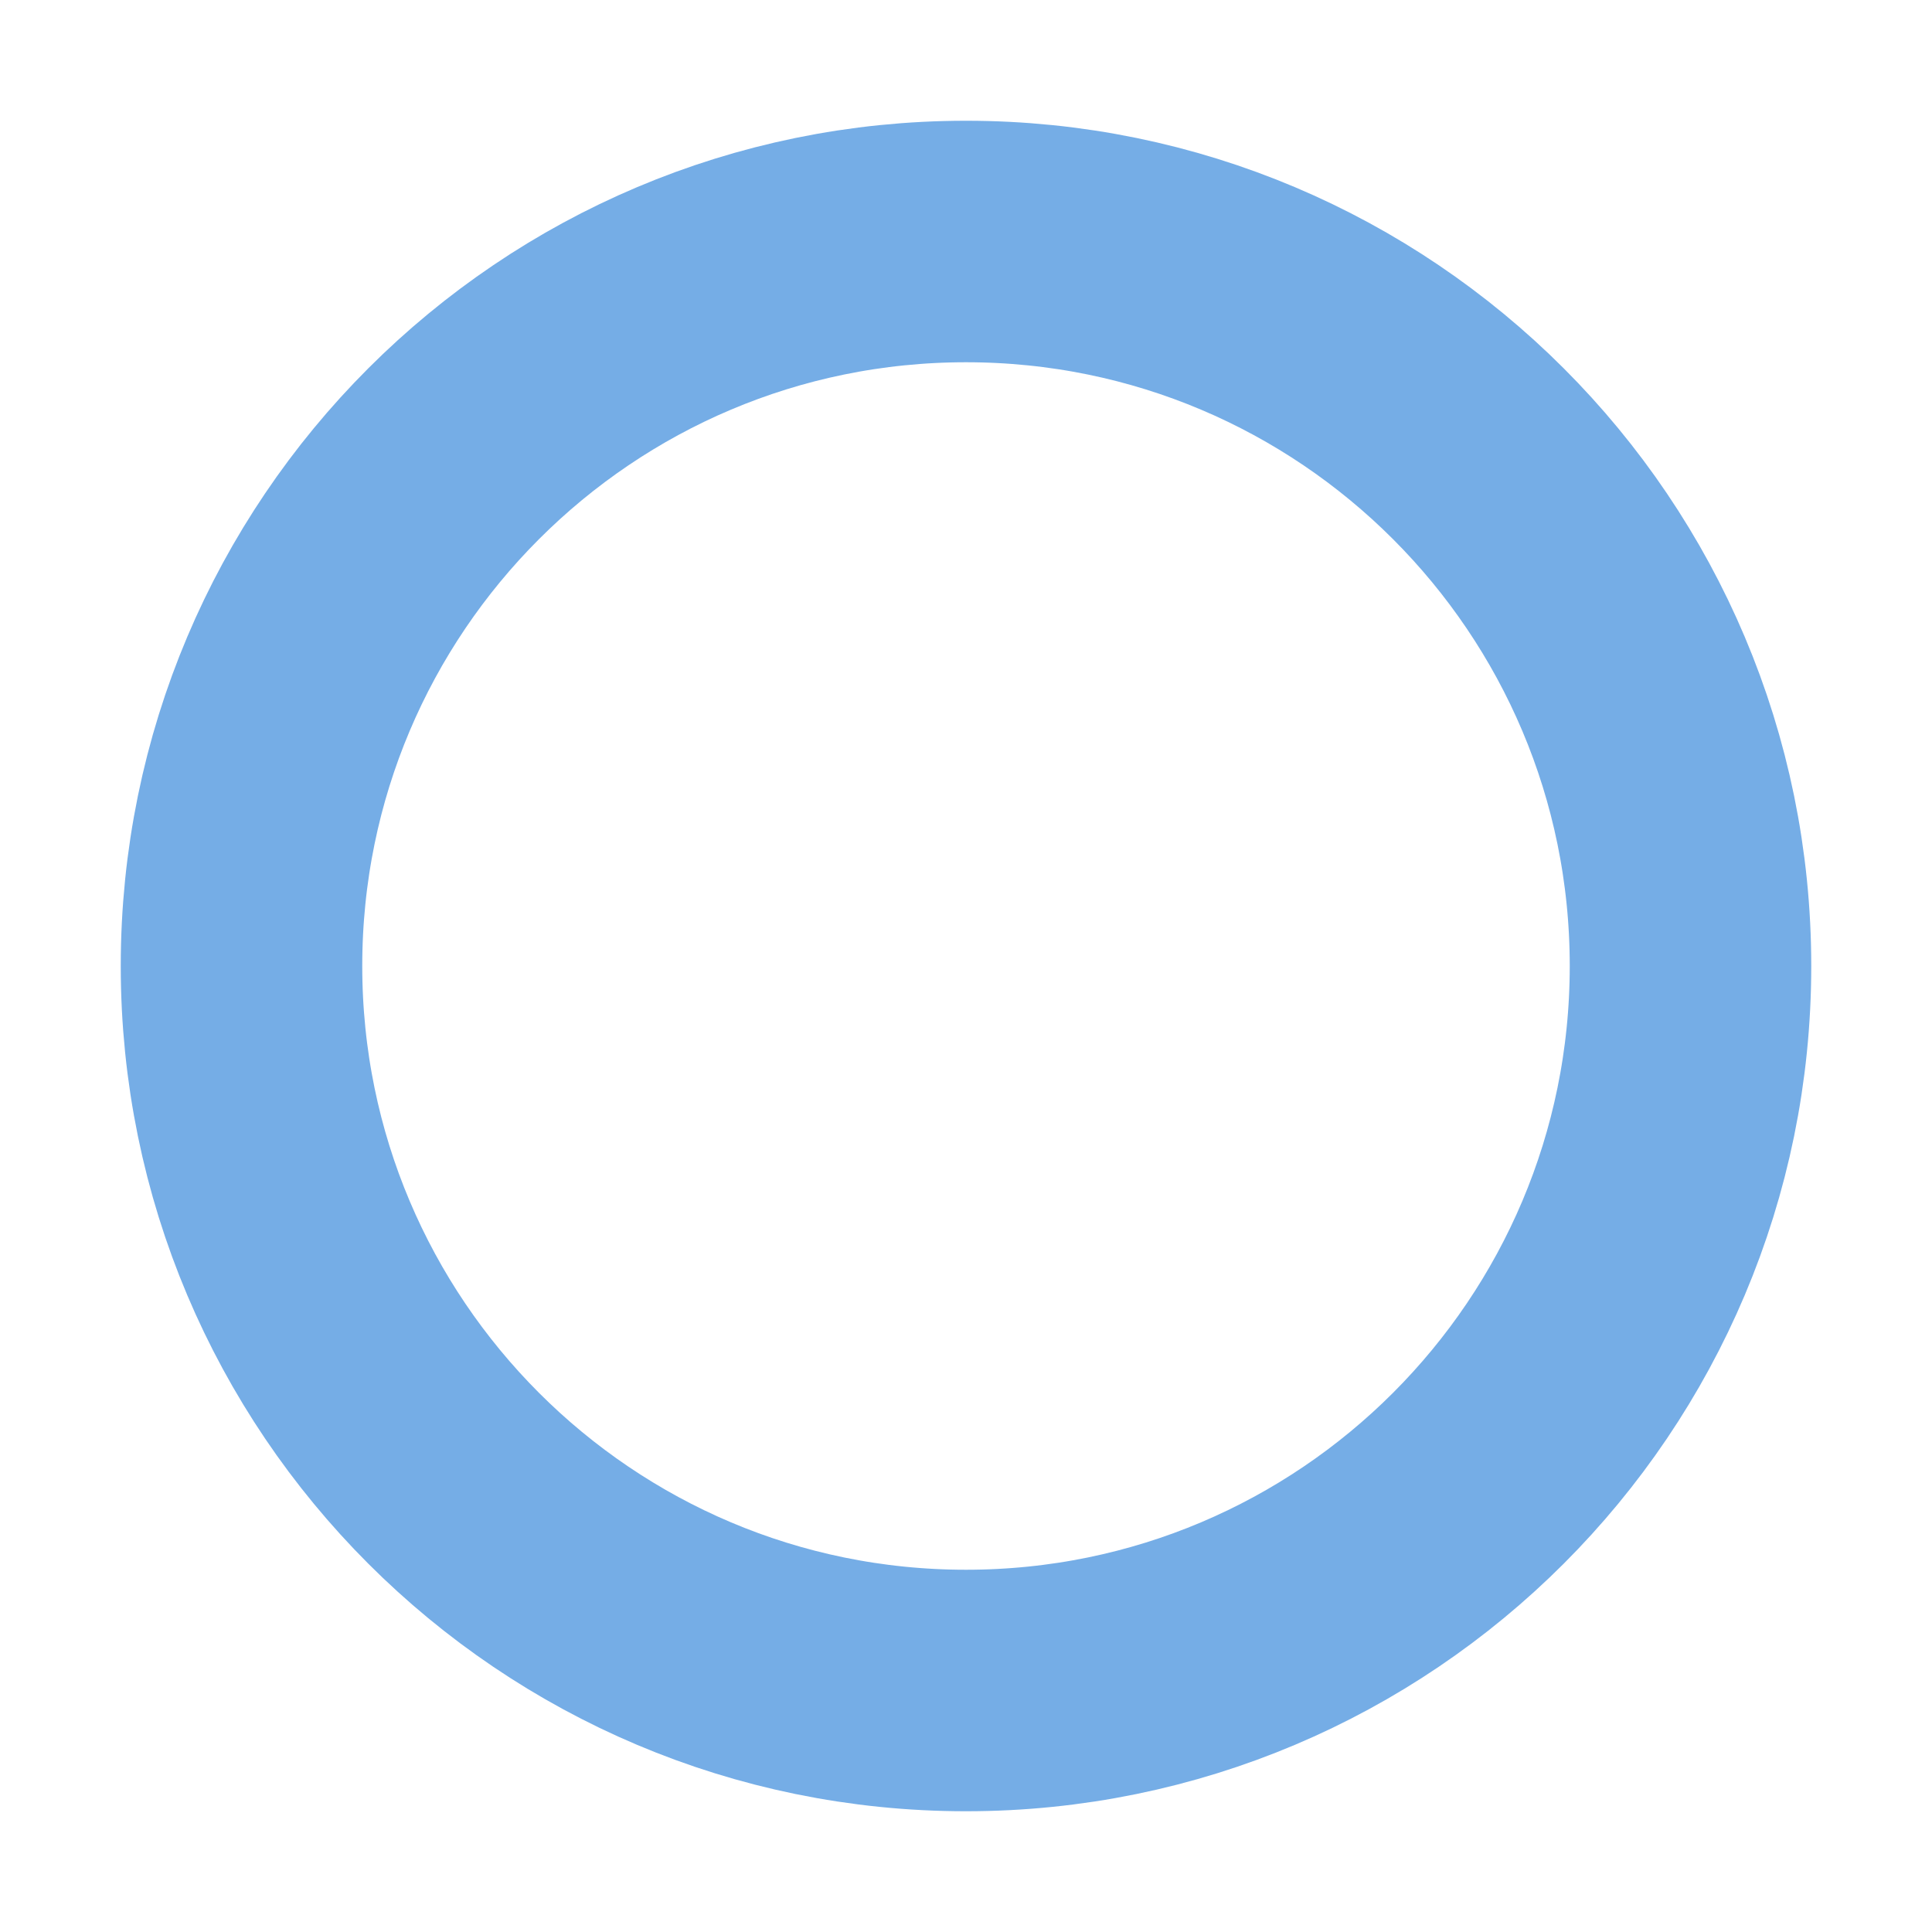
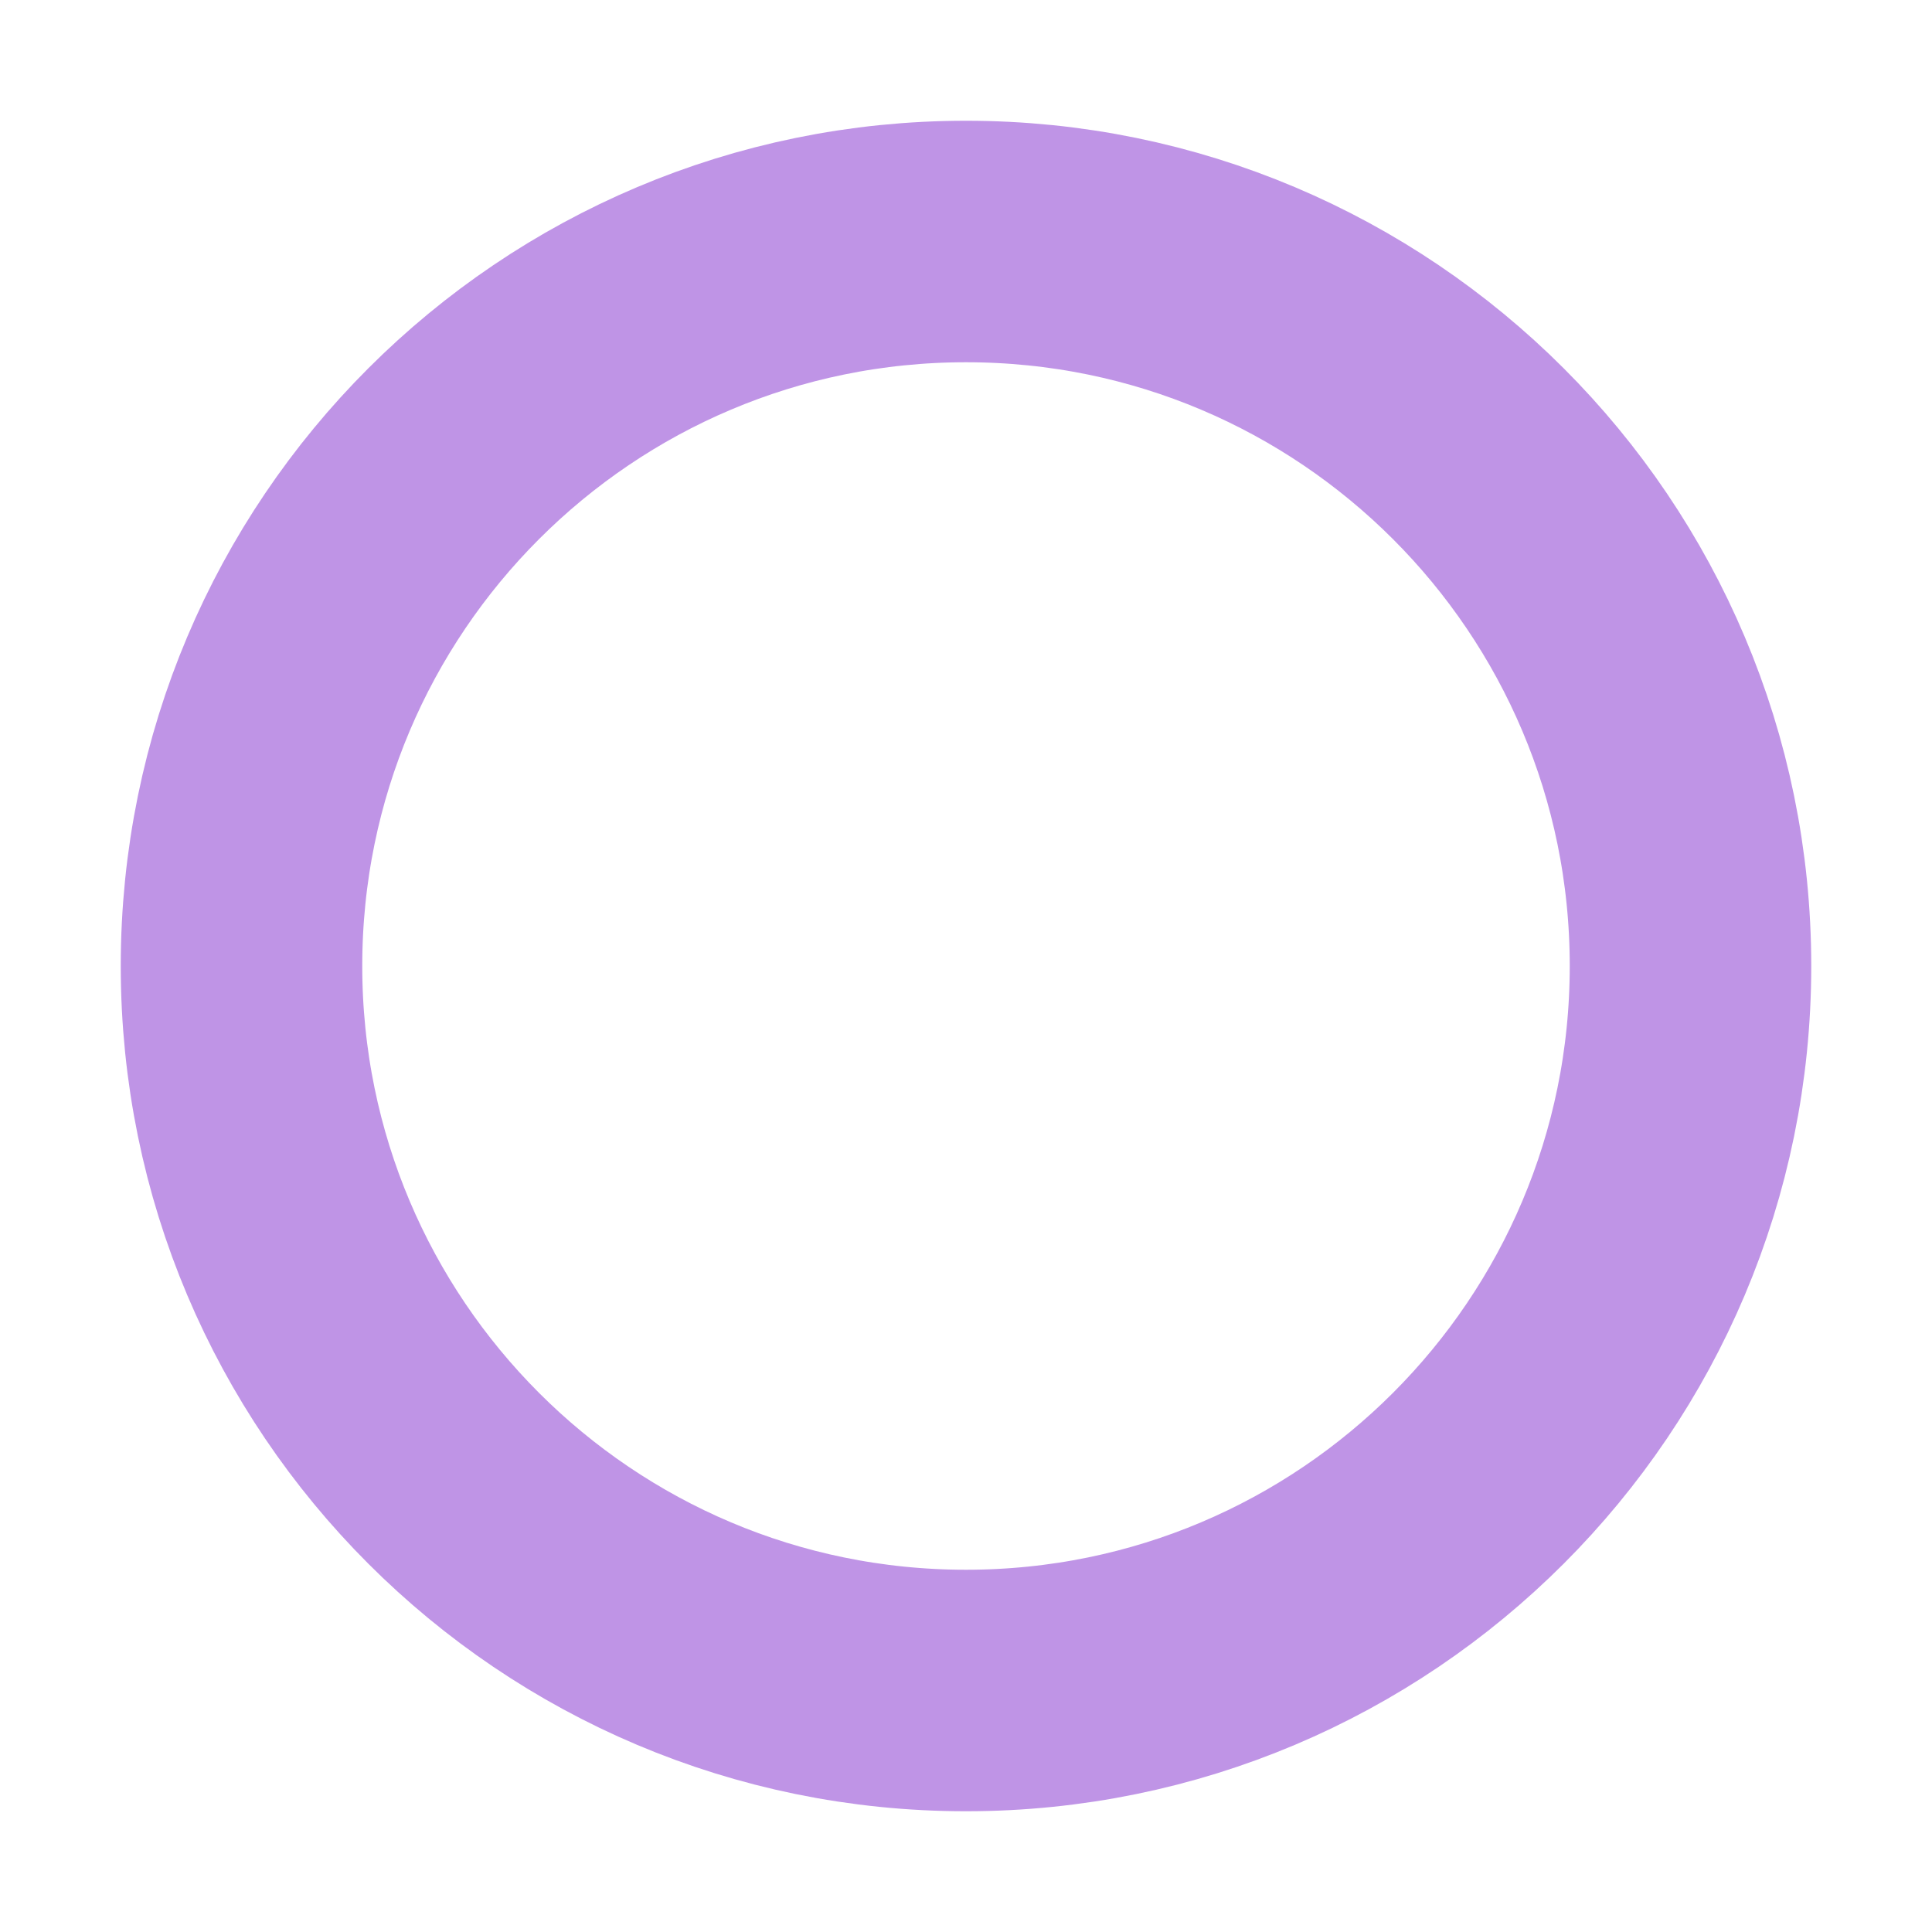
<svg xmlns="http://www.w3.org/2000/svg" width="25px" height="25px" viewBox="0 0 24 24" fill="none">
-   <path d="M21 12C21 16.971 16.971 21 12 21C7.029 21 3 16.971 3 12C3 7.029 7.029 3 12 3C16.971 3 21 7.029 21 12Z" stroke="#75ade6" stroke-width="3" stroke-linecap="round" stroke-linejoin="round" />
+   <path d="M21 12C21 16.971 16.971 21 12 21C7.029 21 3 16.971 3 12C3 7.029 7.029 3 12 3C16.971 3 21 7.029 21 12Z" stroke="#bf94e6" stroke-width="3" stroke-linecap="round" stroke-linejoin="round" />
</svg>
